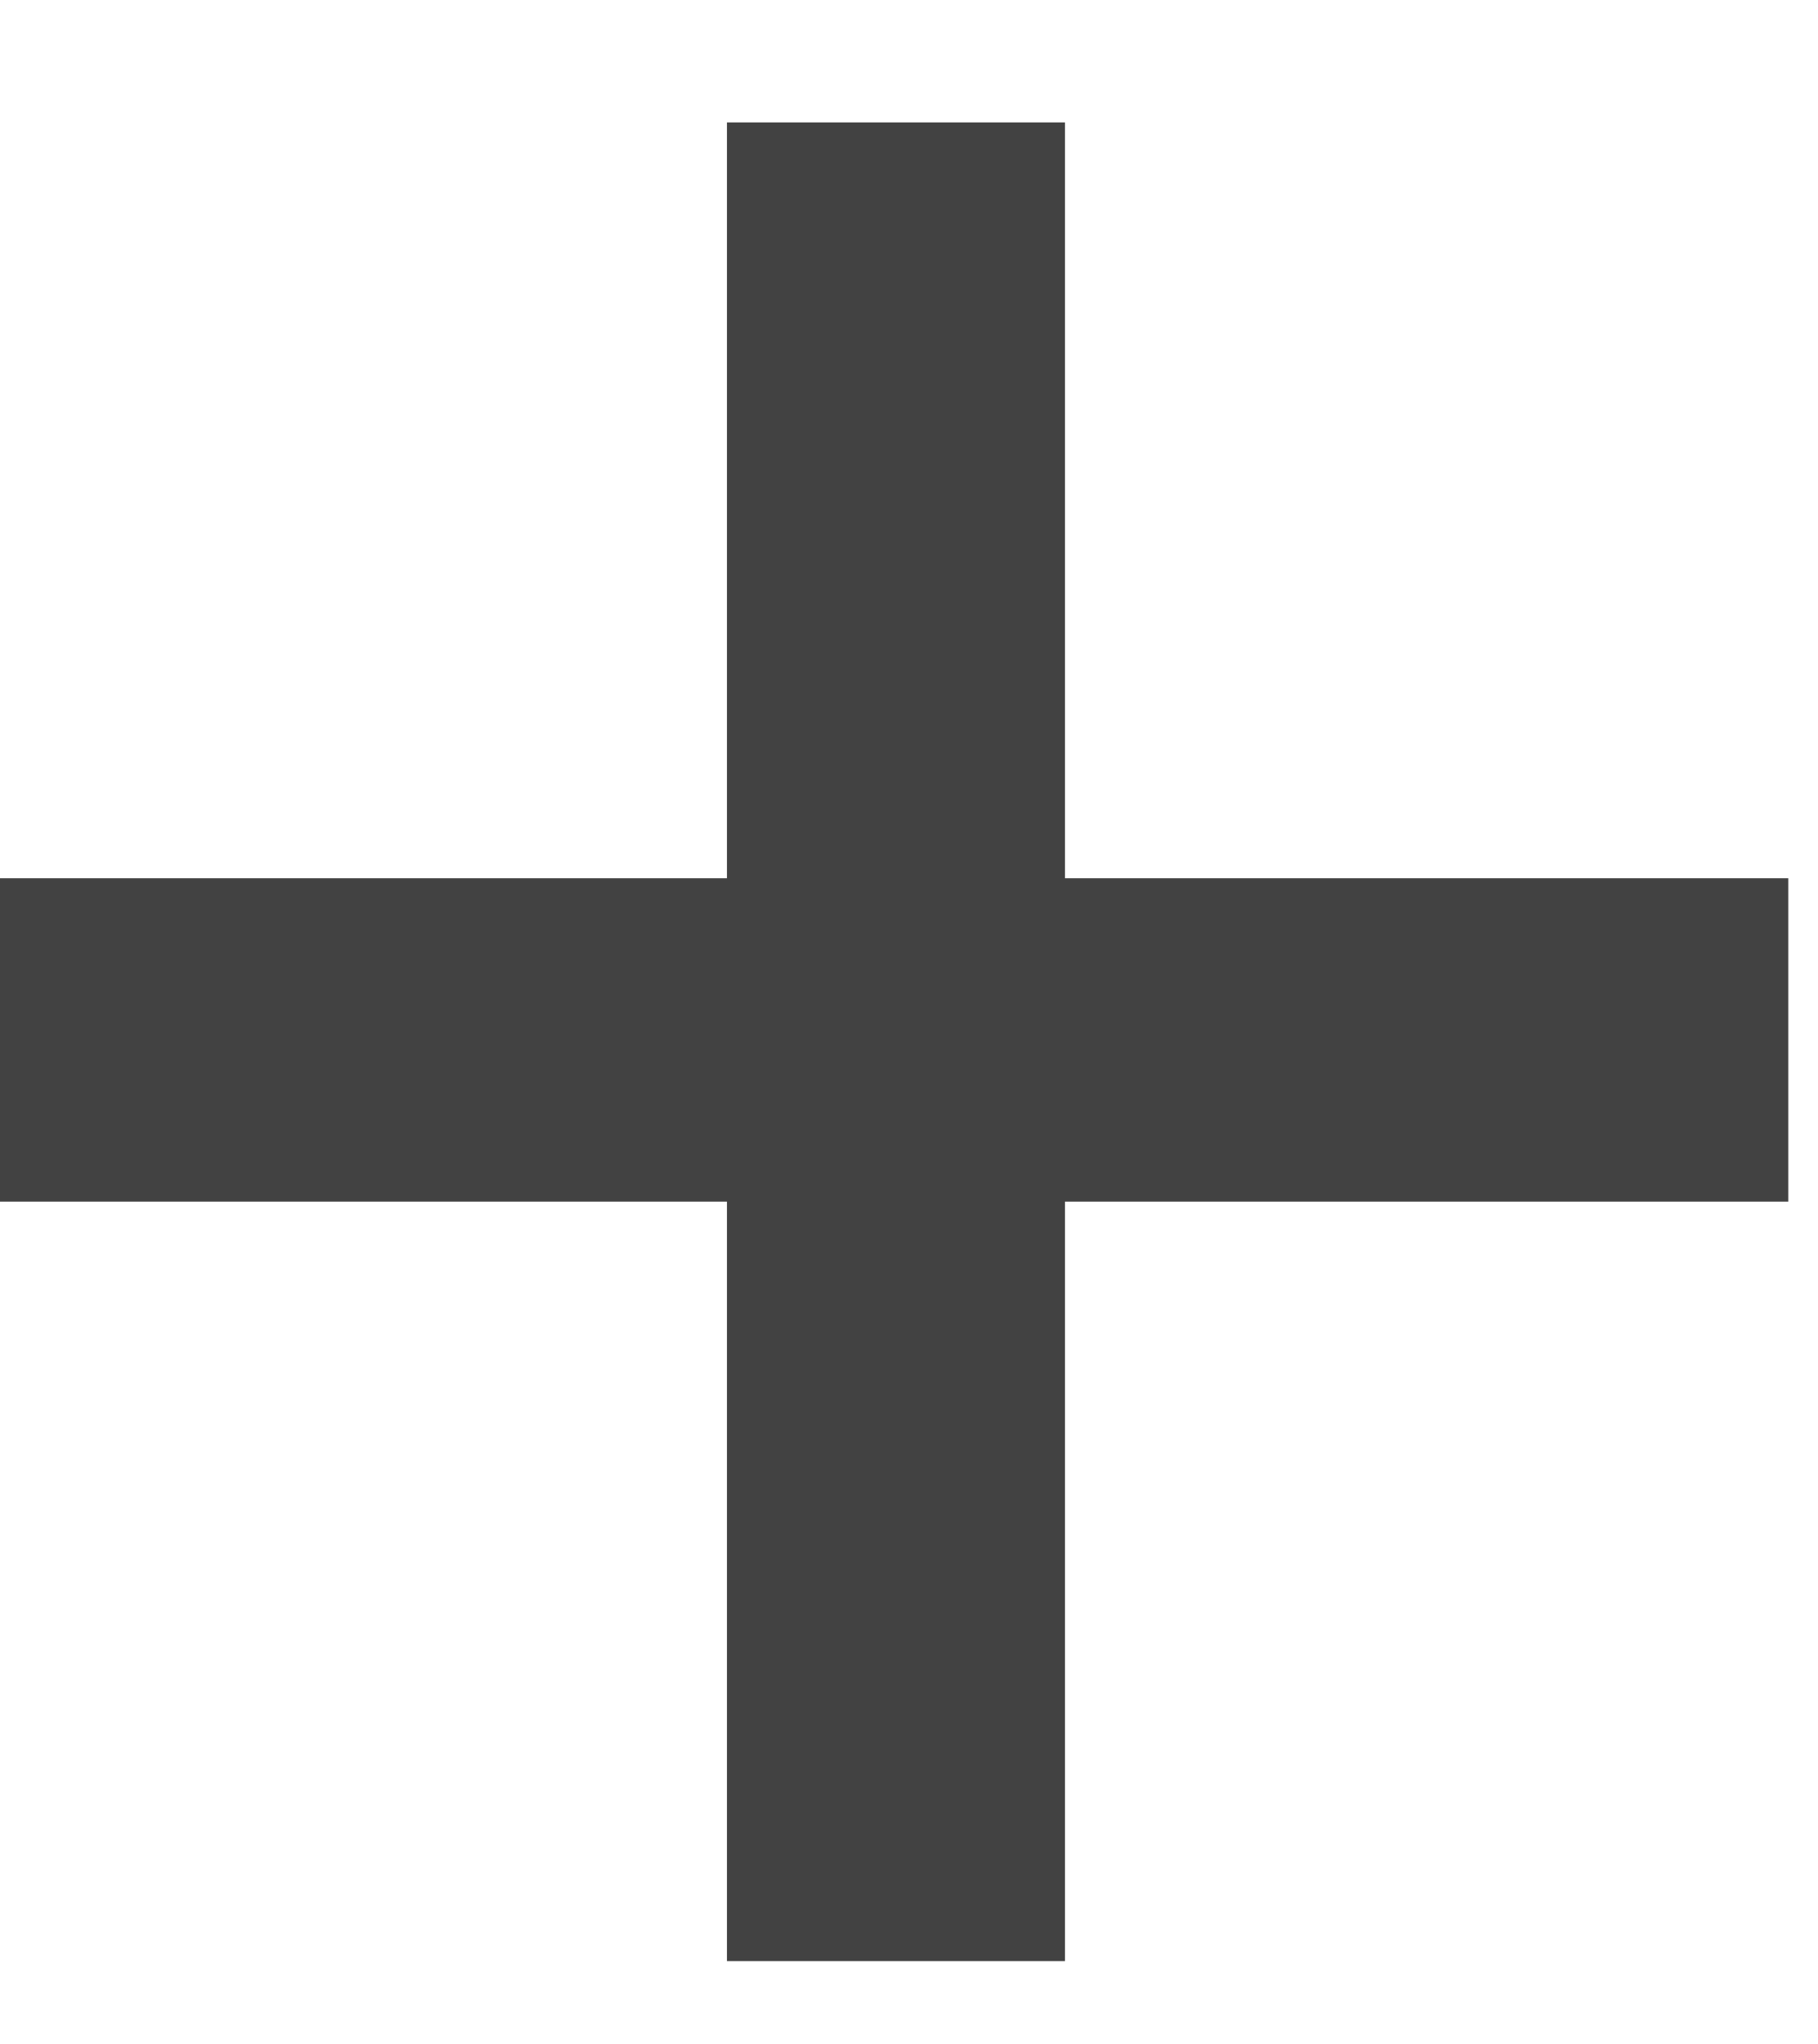
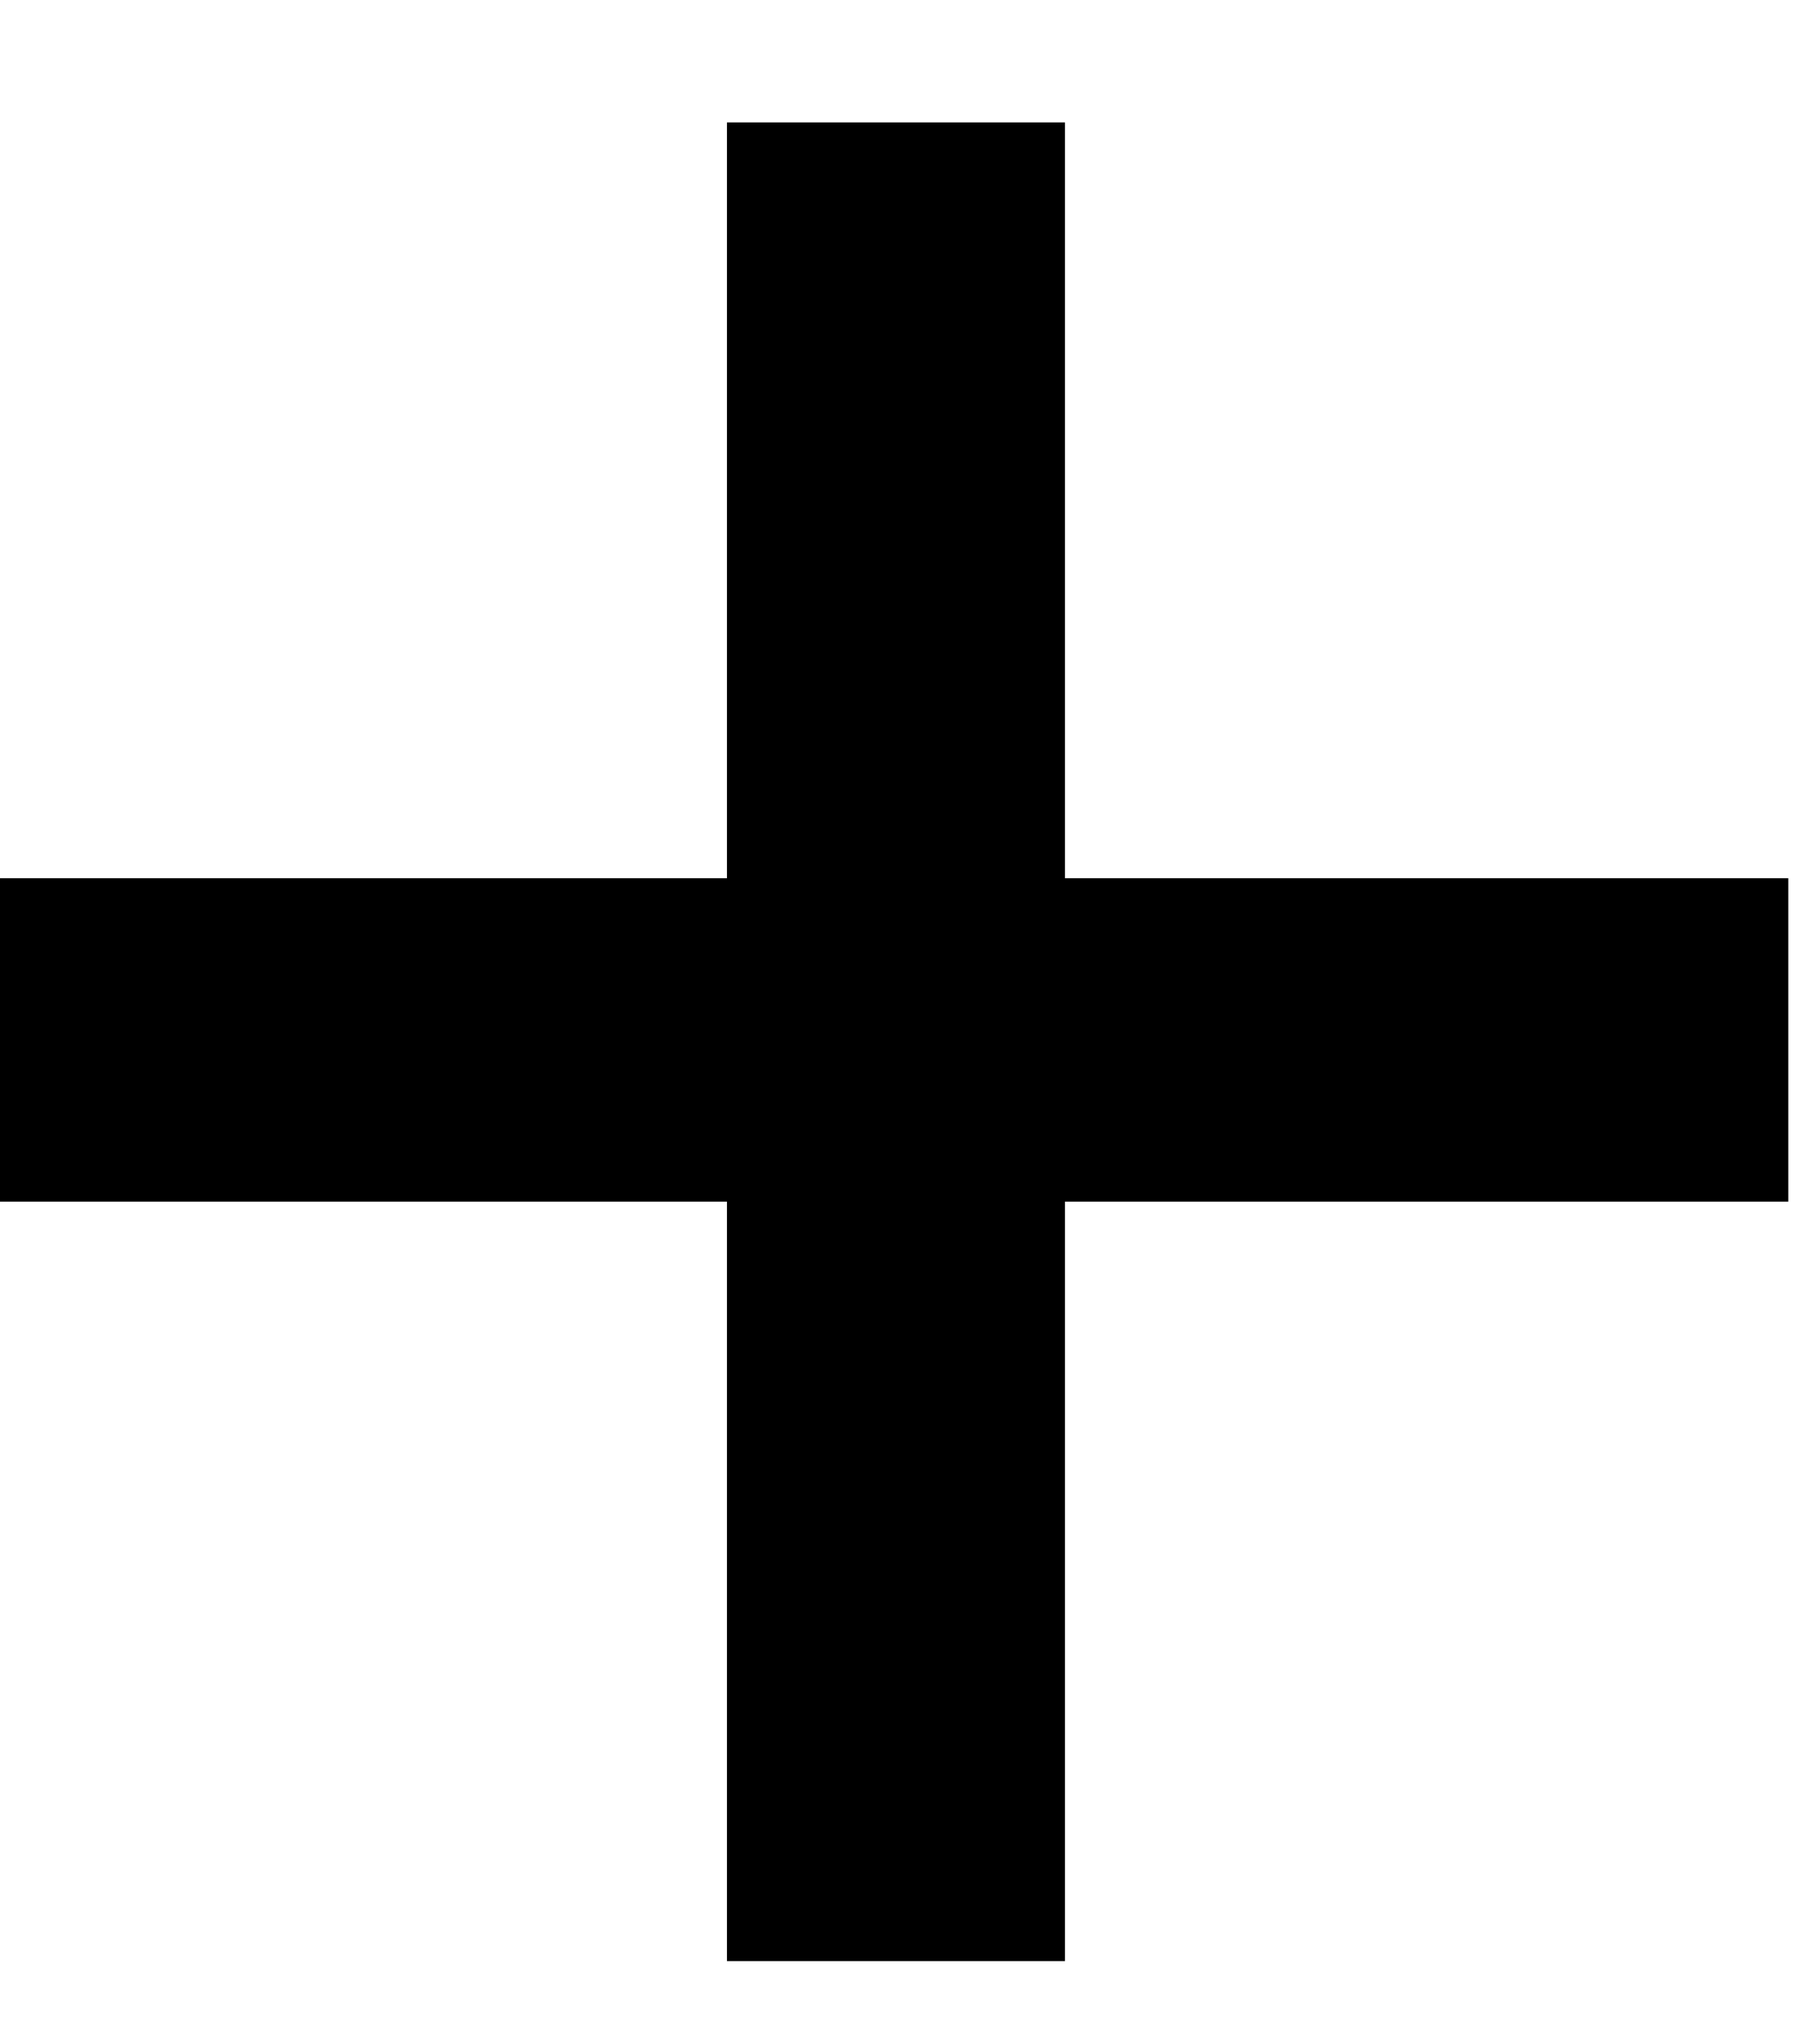
<svg xmlns="http://www.w3.org/2000/svg" class="icon icon-caret ic_pluse" width="8" height="9" viewBox="0 0 8 9" fill="none">
-   <path d="M4.688 0.539V8.635H3.2V0.539H4.688ZM7.872 3.867V5.291H0V3.867H7.872Z" fill="#424242" />
+   <path d="M4.688 0.539V8.635H3.2V0.539H4.688ZM7.872 3.867V5.291H0V3.867H7.872Z" fill="currentColor" />
</svg>
